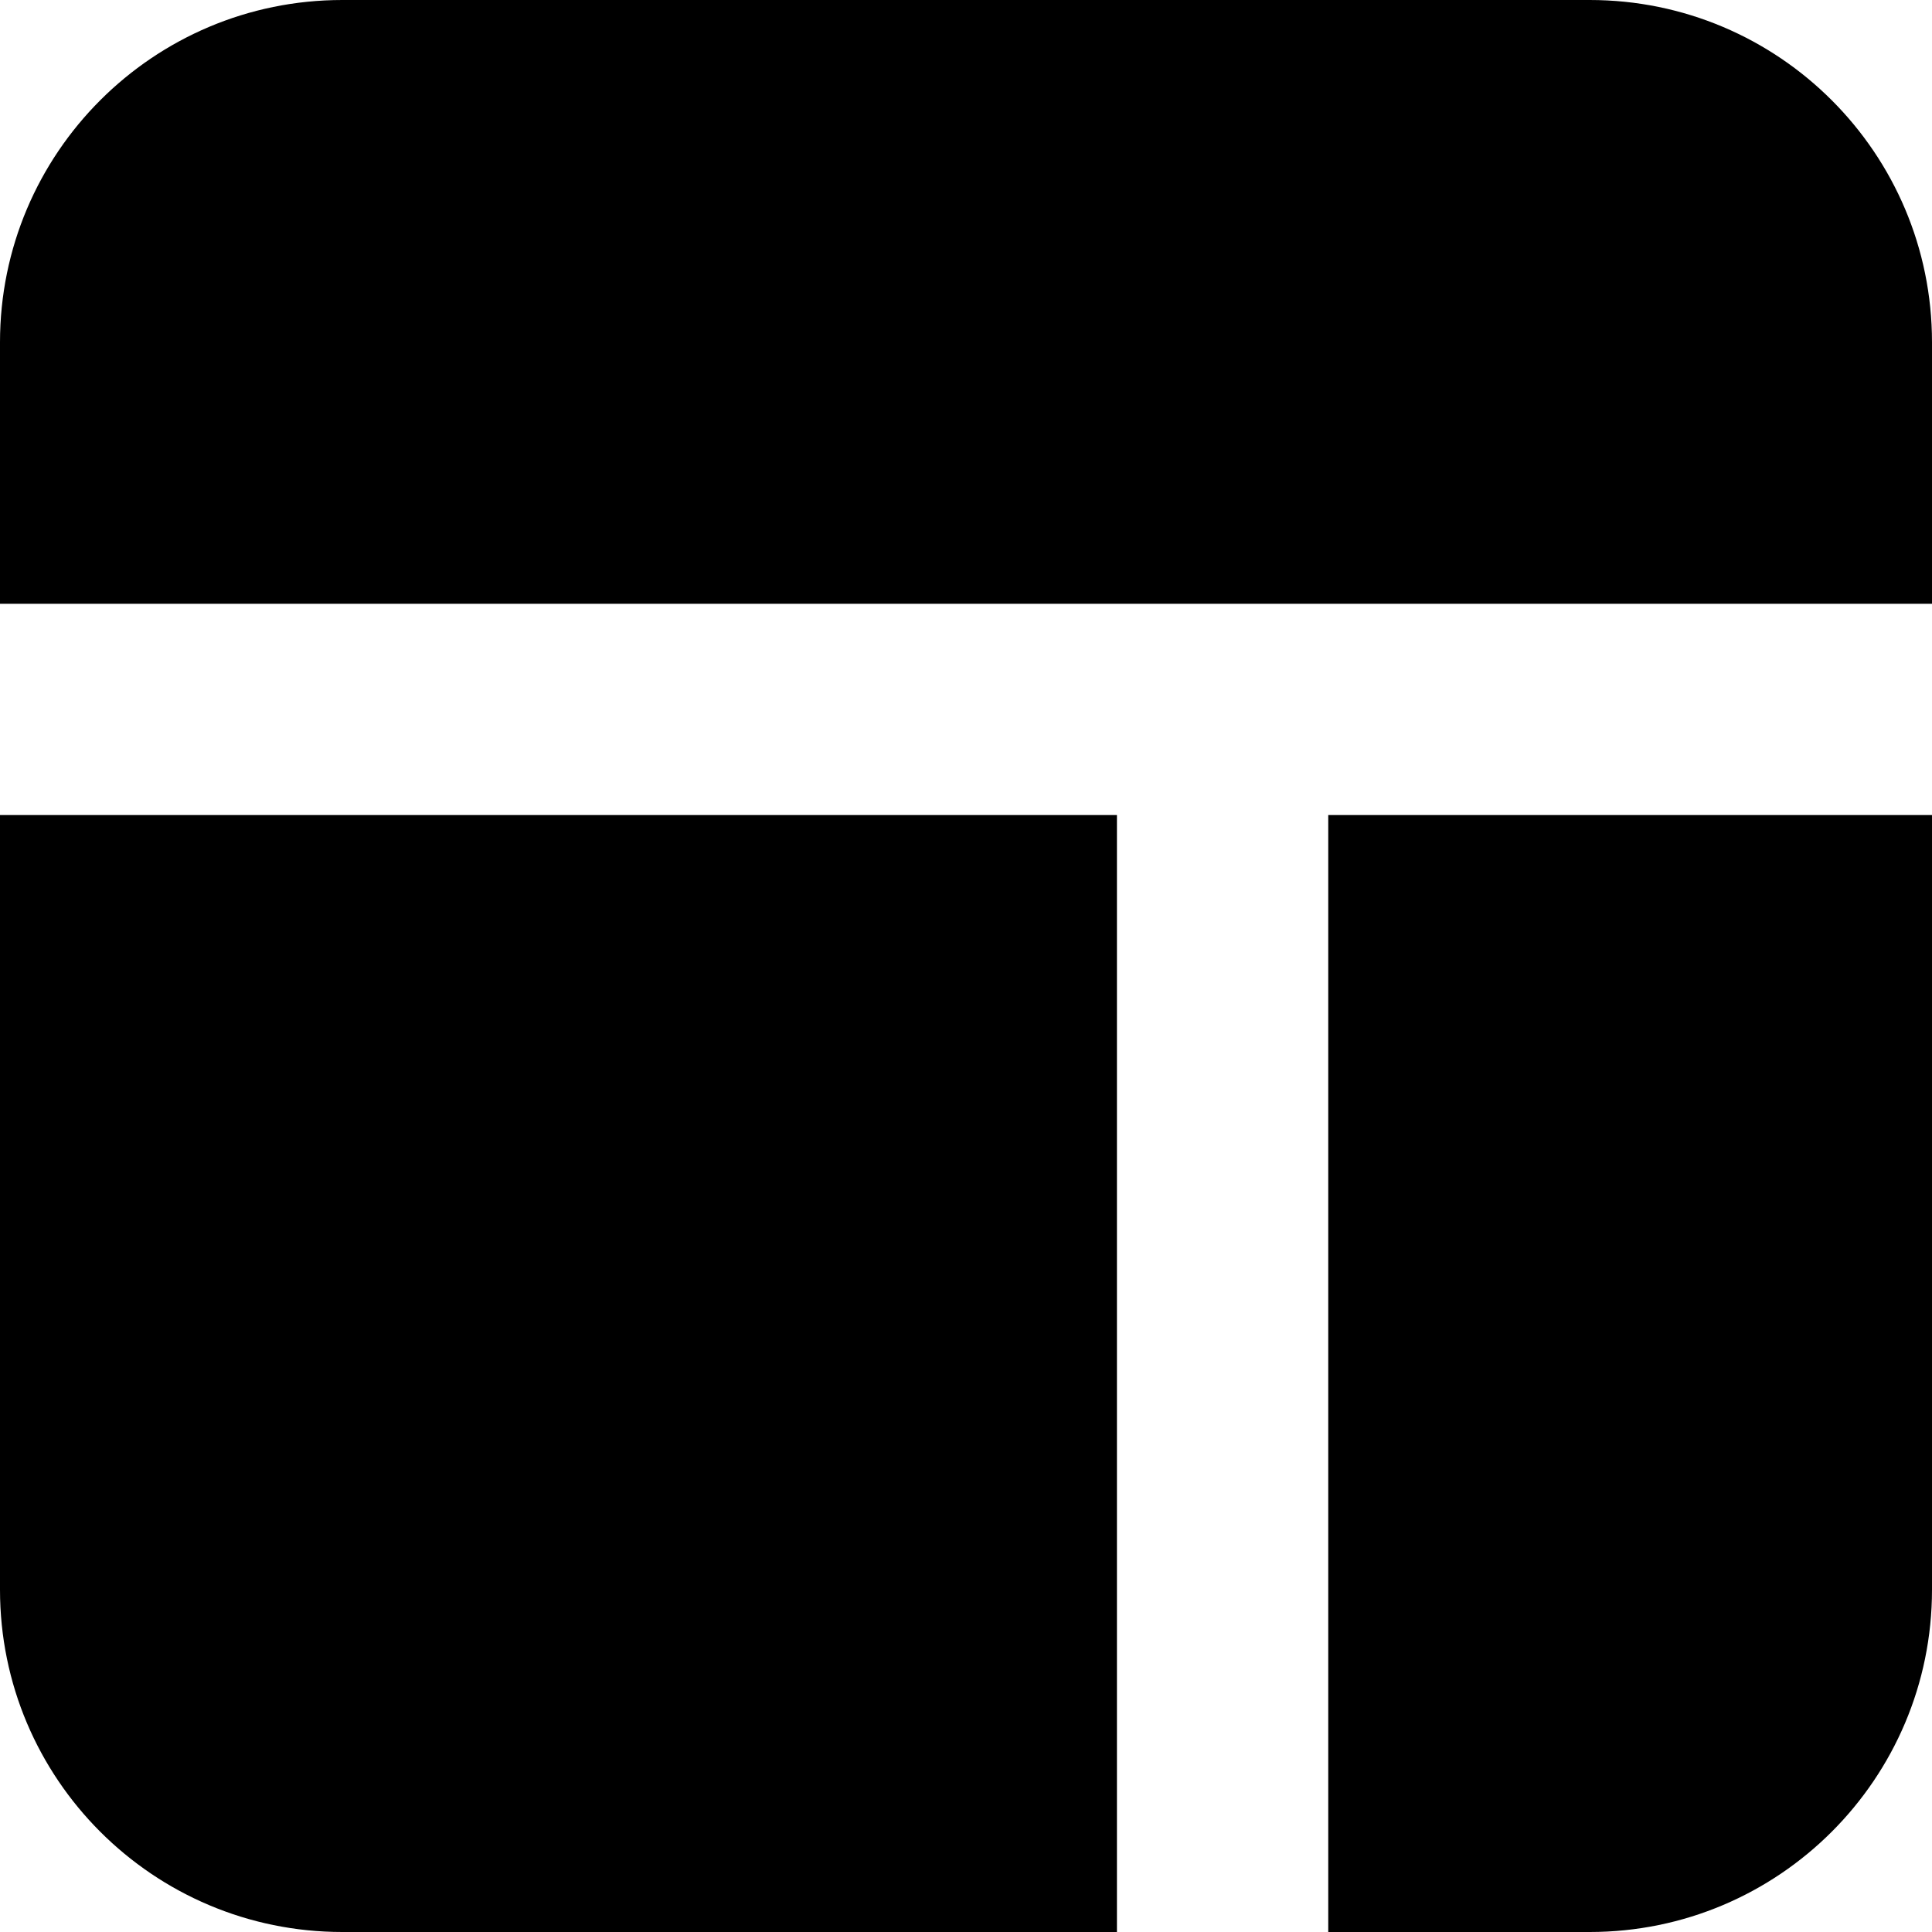
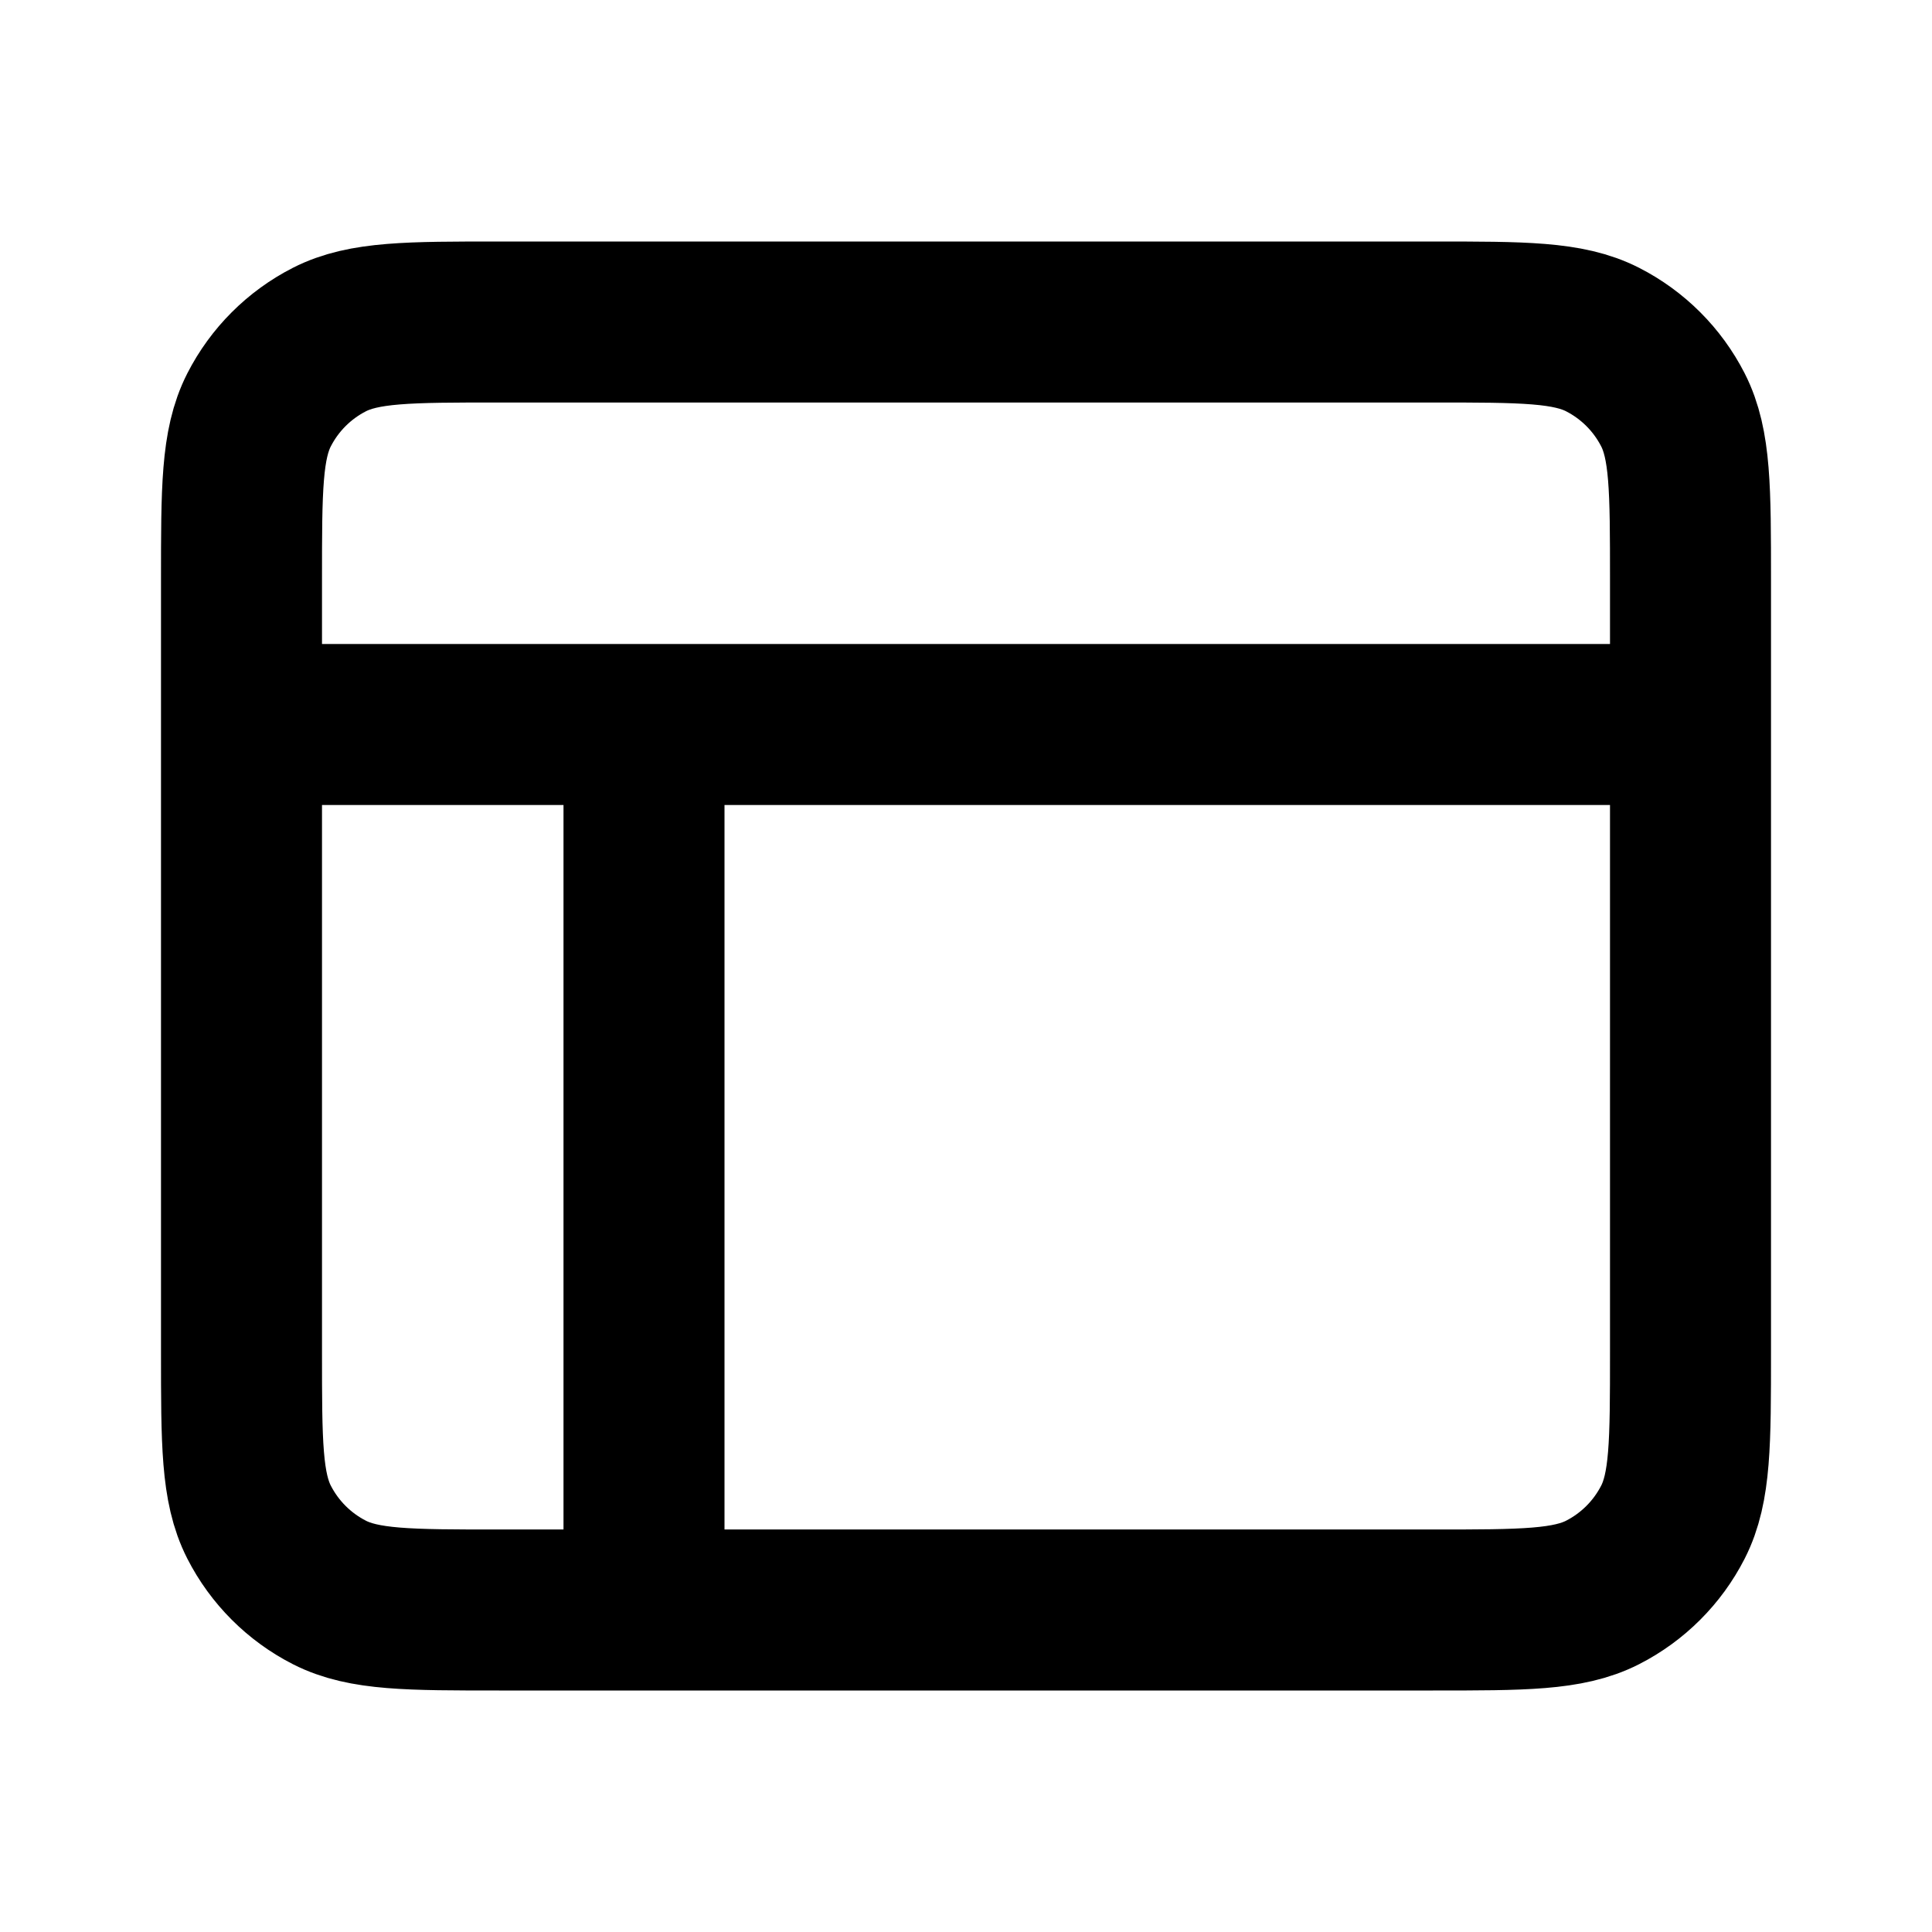
- <svg xmlns="http://www.w3.org/2000/svg" height="800px" width="800px" version="1.1" id="_x32_" viewBox="0 0 512 512" xml:space="preserve">
-   <style type="text/css">
- 	.st0{fill:#000000;}
- </style>
-   <g>
-     <path class="st0" d="M421.289,0H90.71C40.609,0,0,40.61,0,90.703V160h512V90.703C512,40.61,471.39,0,421.289,0z" />
-     <path class="st0" d="M0,421.297C0,471.39,40.609,512,90.71,512H296V216H0V421.297z" />
-     <path class="st0" d="M352,512h69.289C471.39,512,512,471.39,512,421.297V216H352V512z" />
-   </g>
+ <svg xmlns="http://www.w3.org/2000/svg" width="800px" height="800px" viewBox="0 0 24 24" fill="none">
+   <path d="M4 9L20 9M8 9V20M6.2 20H17.8C18.92 20 19.48 20 19.908 19.782C20.284 19.59 20.59 19.284 20.782 18.908C21 18.48 21 17.92 21 16.8V7.2C21 6.08 21 5.52 20.782 5.092C20.59 4.716 20.284 4.41 19.908 4.218C19.48 4 18.92 4 17.8 4H6.2C5.08 4 4.52 4 4.092 4.218C3.716 4.41 3.41 4.716 3.218 5.092C3 5.52 3 6.08 3 7.2V16.8C3 17.92 3 18.48 3.218 18.908C3.41 19.284 3.716 19.59 4.092 19.782C4.52 20 5.08 20 6.2 20Z" stroke="#000000" stroke-width="2" stroke-linecap="round" stroke-linejoin="round" />
</svg>
